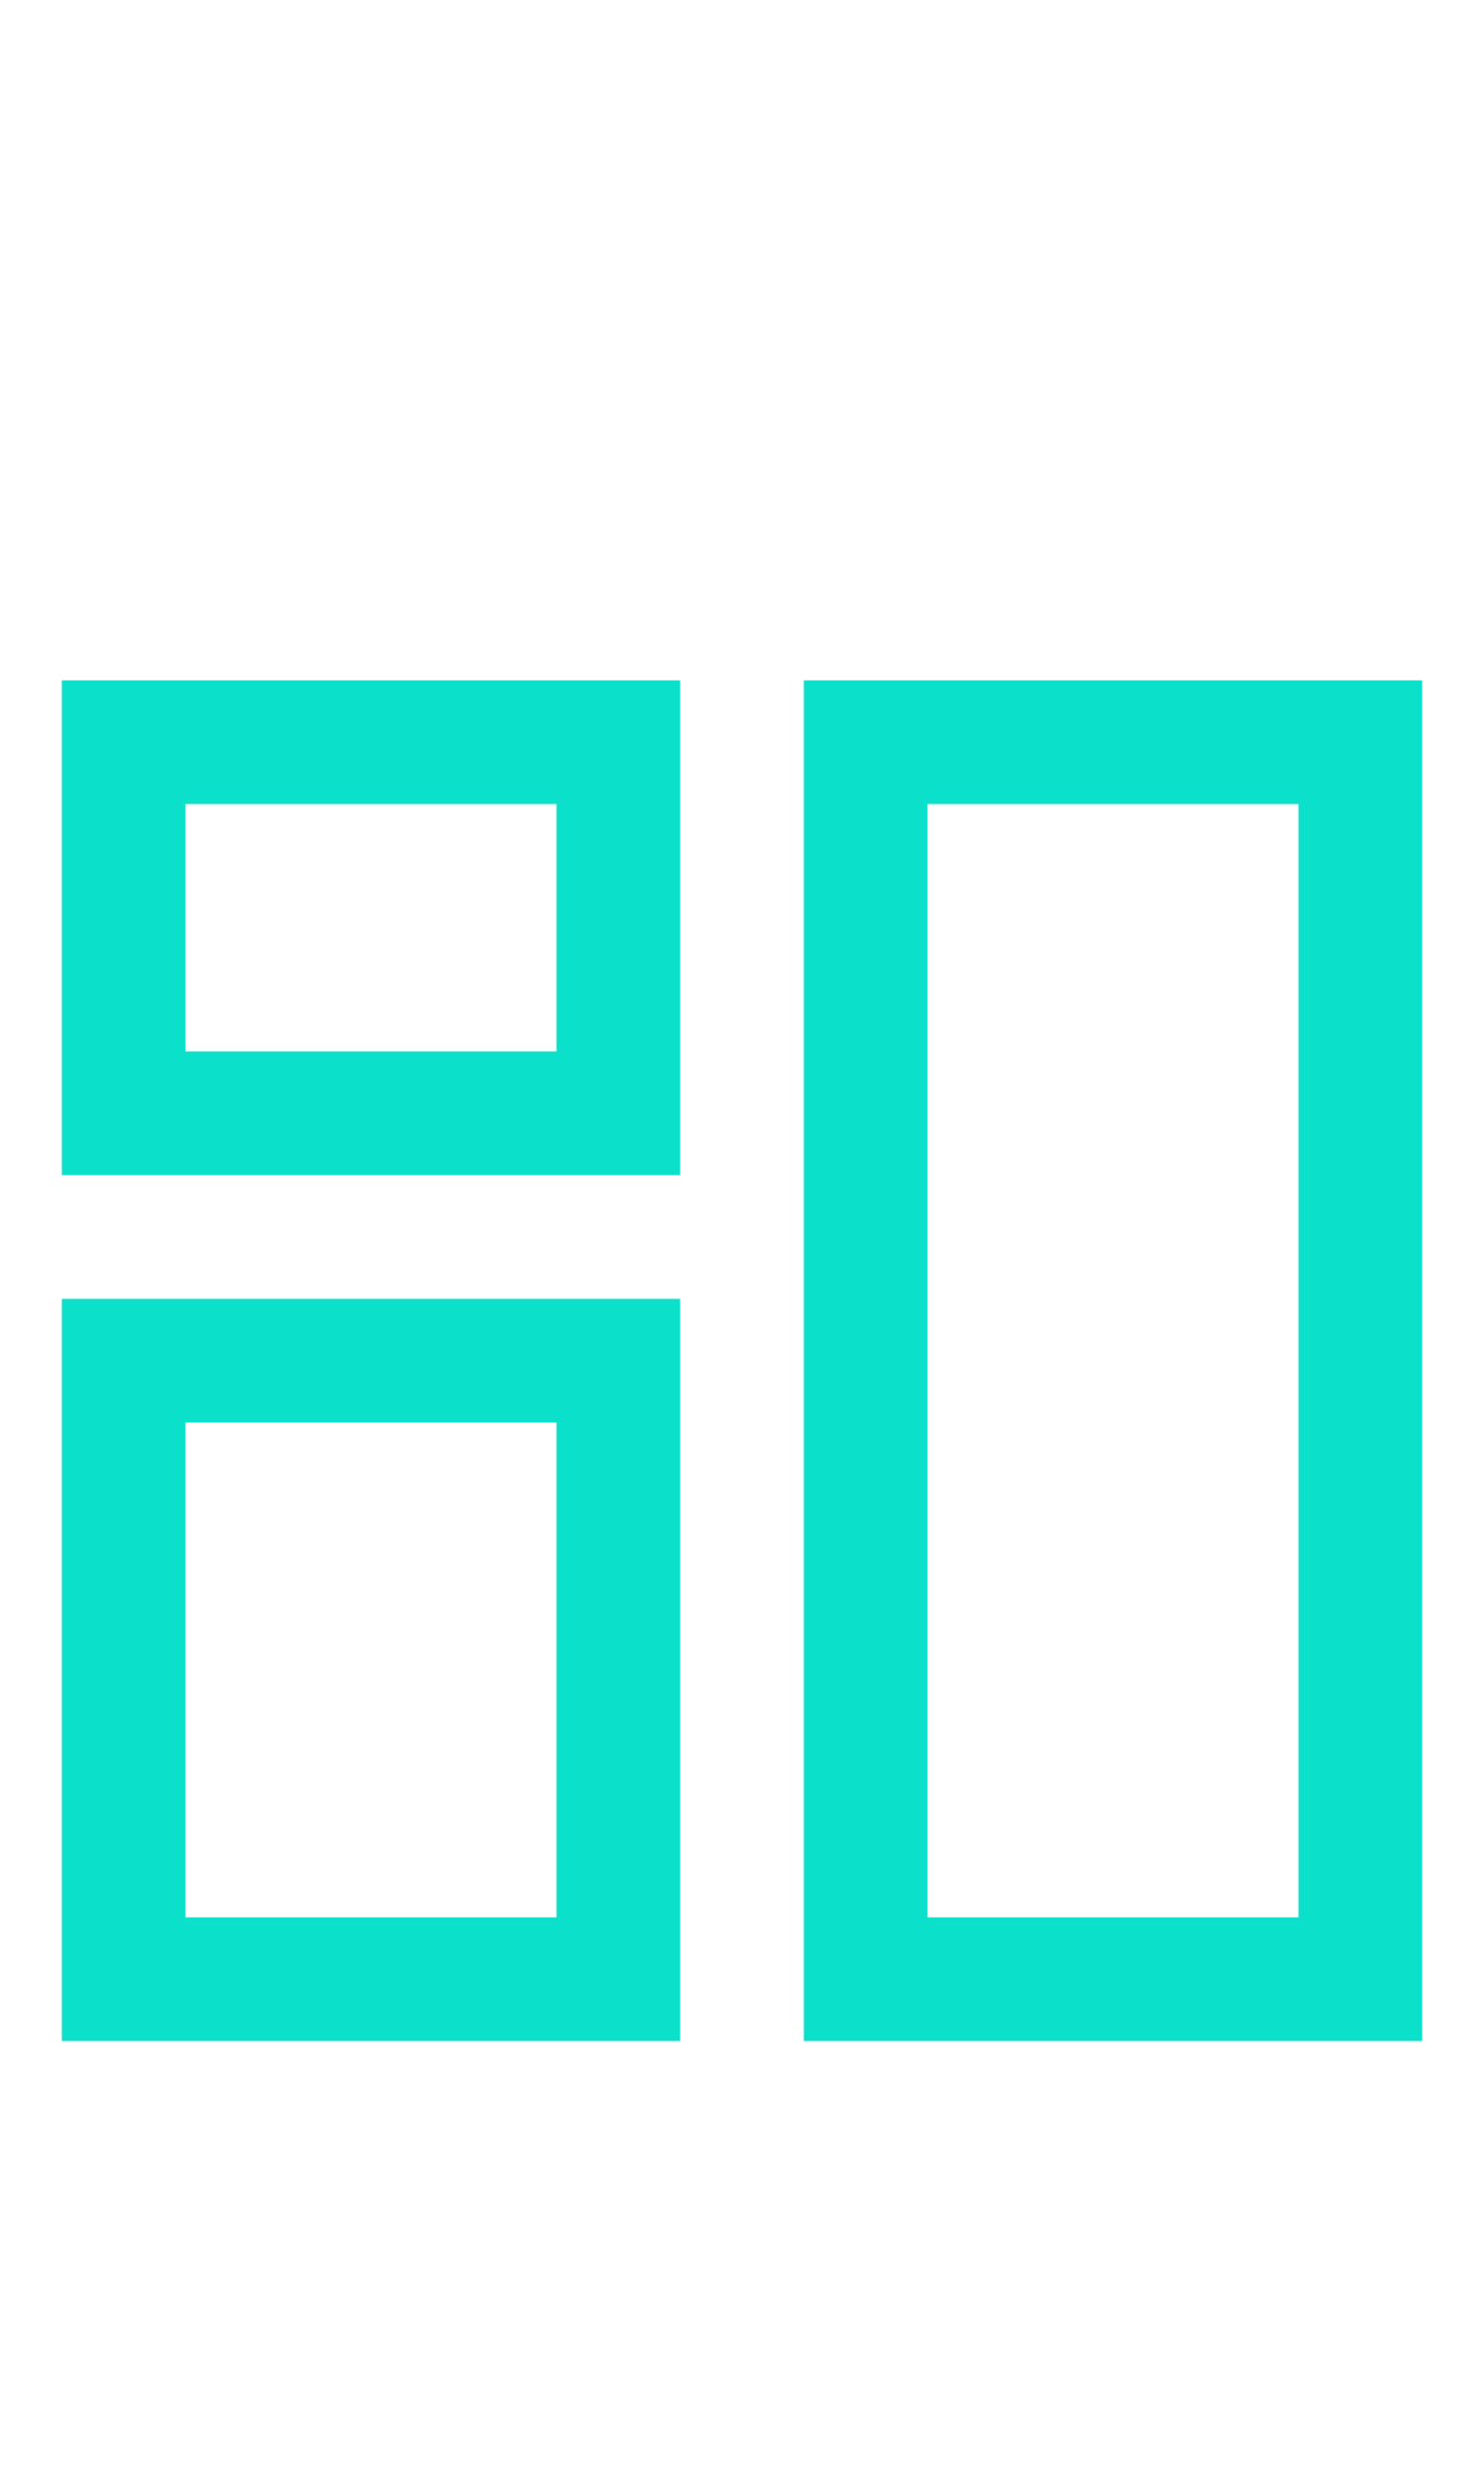
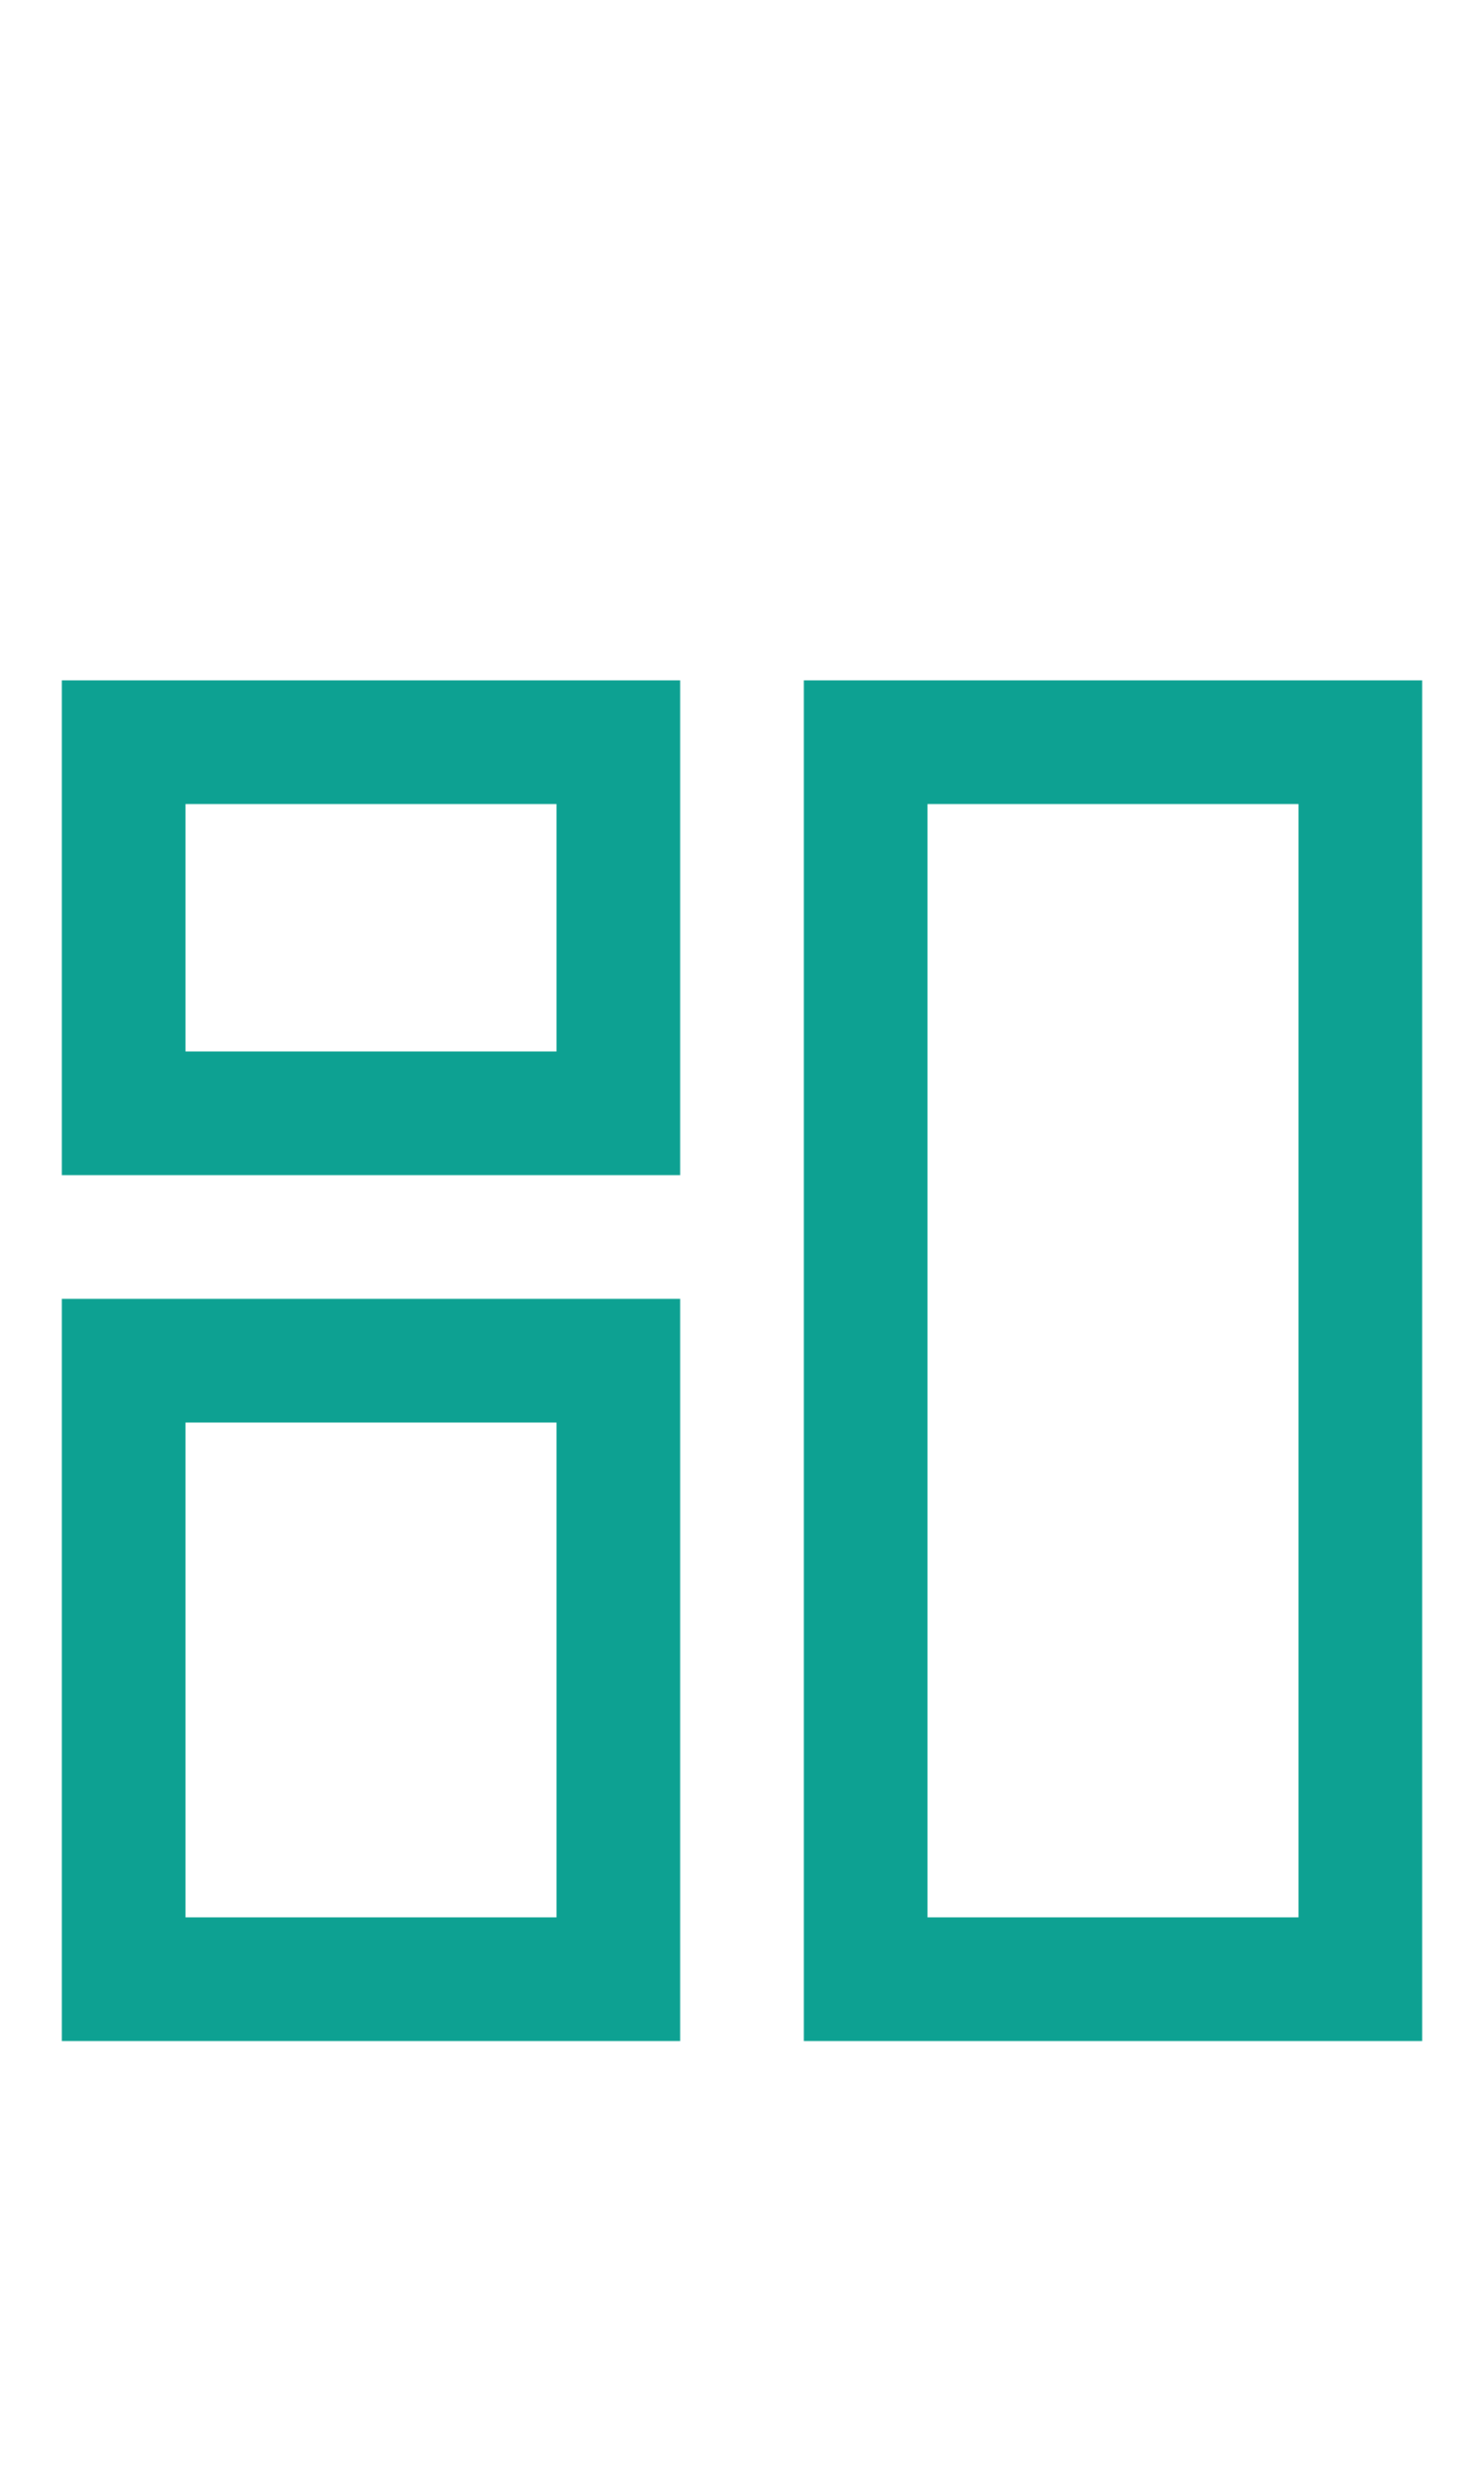
<svg xmlns="http://www.w3.org/2000/svg" width="24px" height="40px" viewBox="0 0 24 40" version="1.1">
  <g id="Dashboard" stroke="none" stroke-width="1" fill="none" fill-rule="evenodd">
-     <g id="Group" transform="translate(1, 11)" fill="#0be0cb" fill-rule="nonzero">
+     <g id="Group" transform="translate(1, 11)" fill="#0da192" fill-rule="nonzero">
      <g id="Group_8812">
        <path d="M10,8 L0,8 L0,0 L10,0 L10,8 Z M2,6 L8,6 L8,2 L2,2 L2,6 Z" id="Path_18866" />
      </g>
      <g id="Group_8813" transform="translate(12, 0)">
        <path d="M10,22 L0,22 L0,0 L10,0 L10,22 Z M2,20 L8,20 L8,2 L2,2 L2,20 Z" id="Path_18867" />
      </g>
      <g id="Group_8814" transform="translate(0, 10)">
        <path d="M10,12 L0,12 L0,0 L10,0 L10,12 Z M2,10 L8,10 L8,2 L2,2 L2,10 Z" id="Path_18868" />
      </g>
    </g>
  </g>
</svg>
